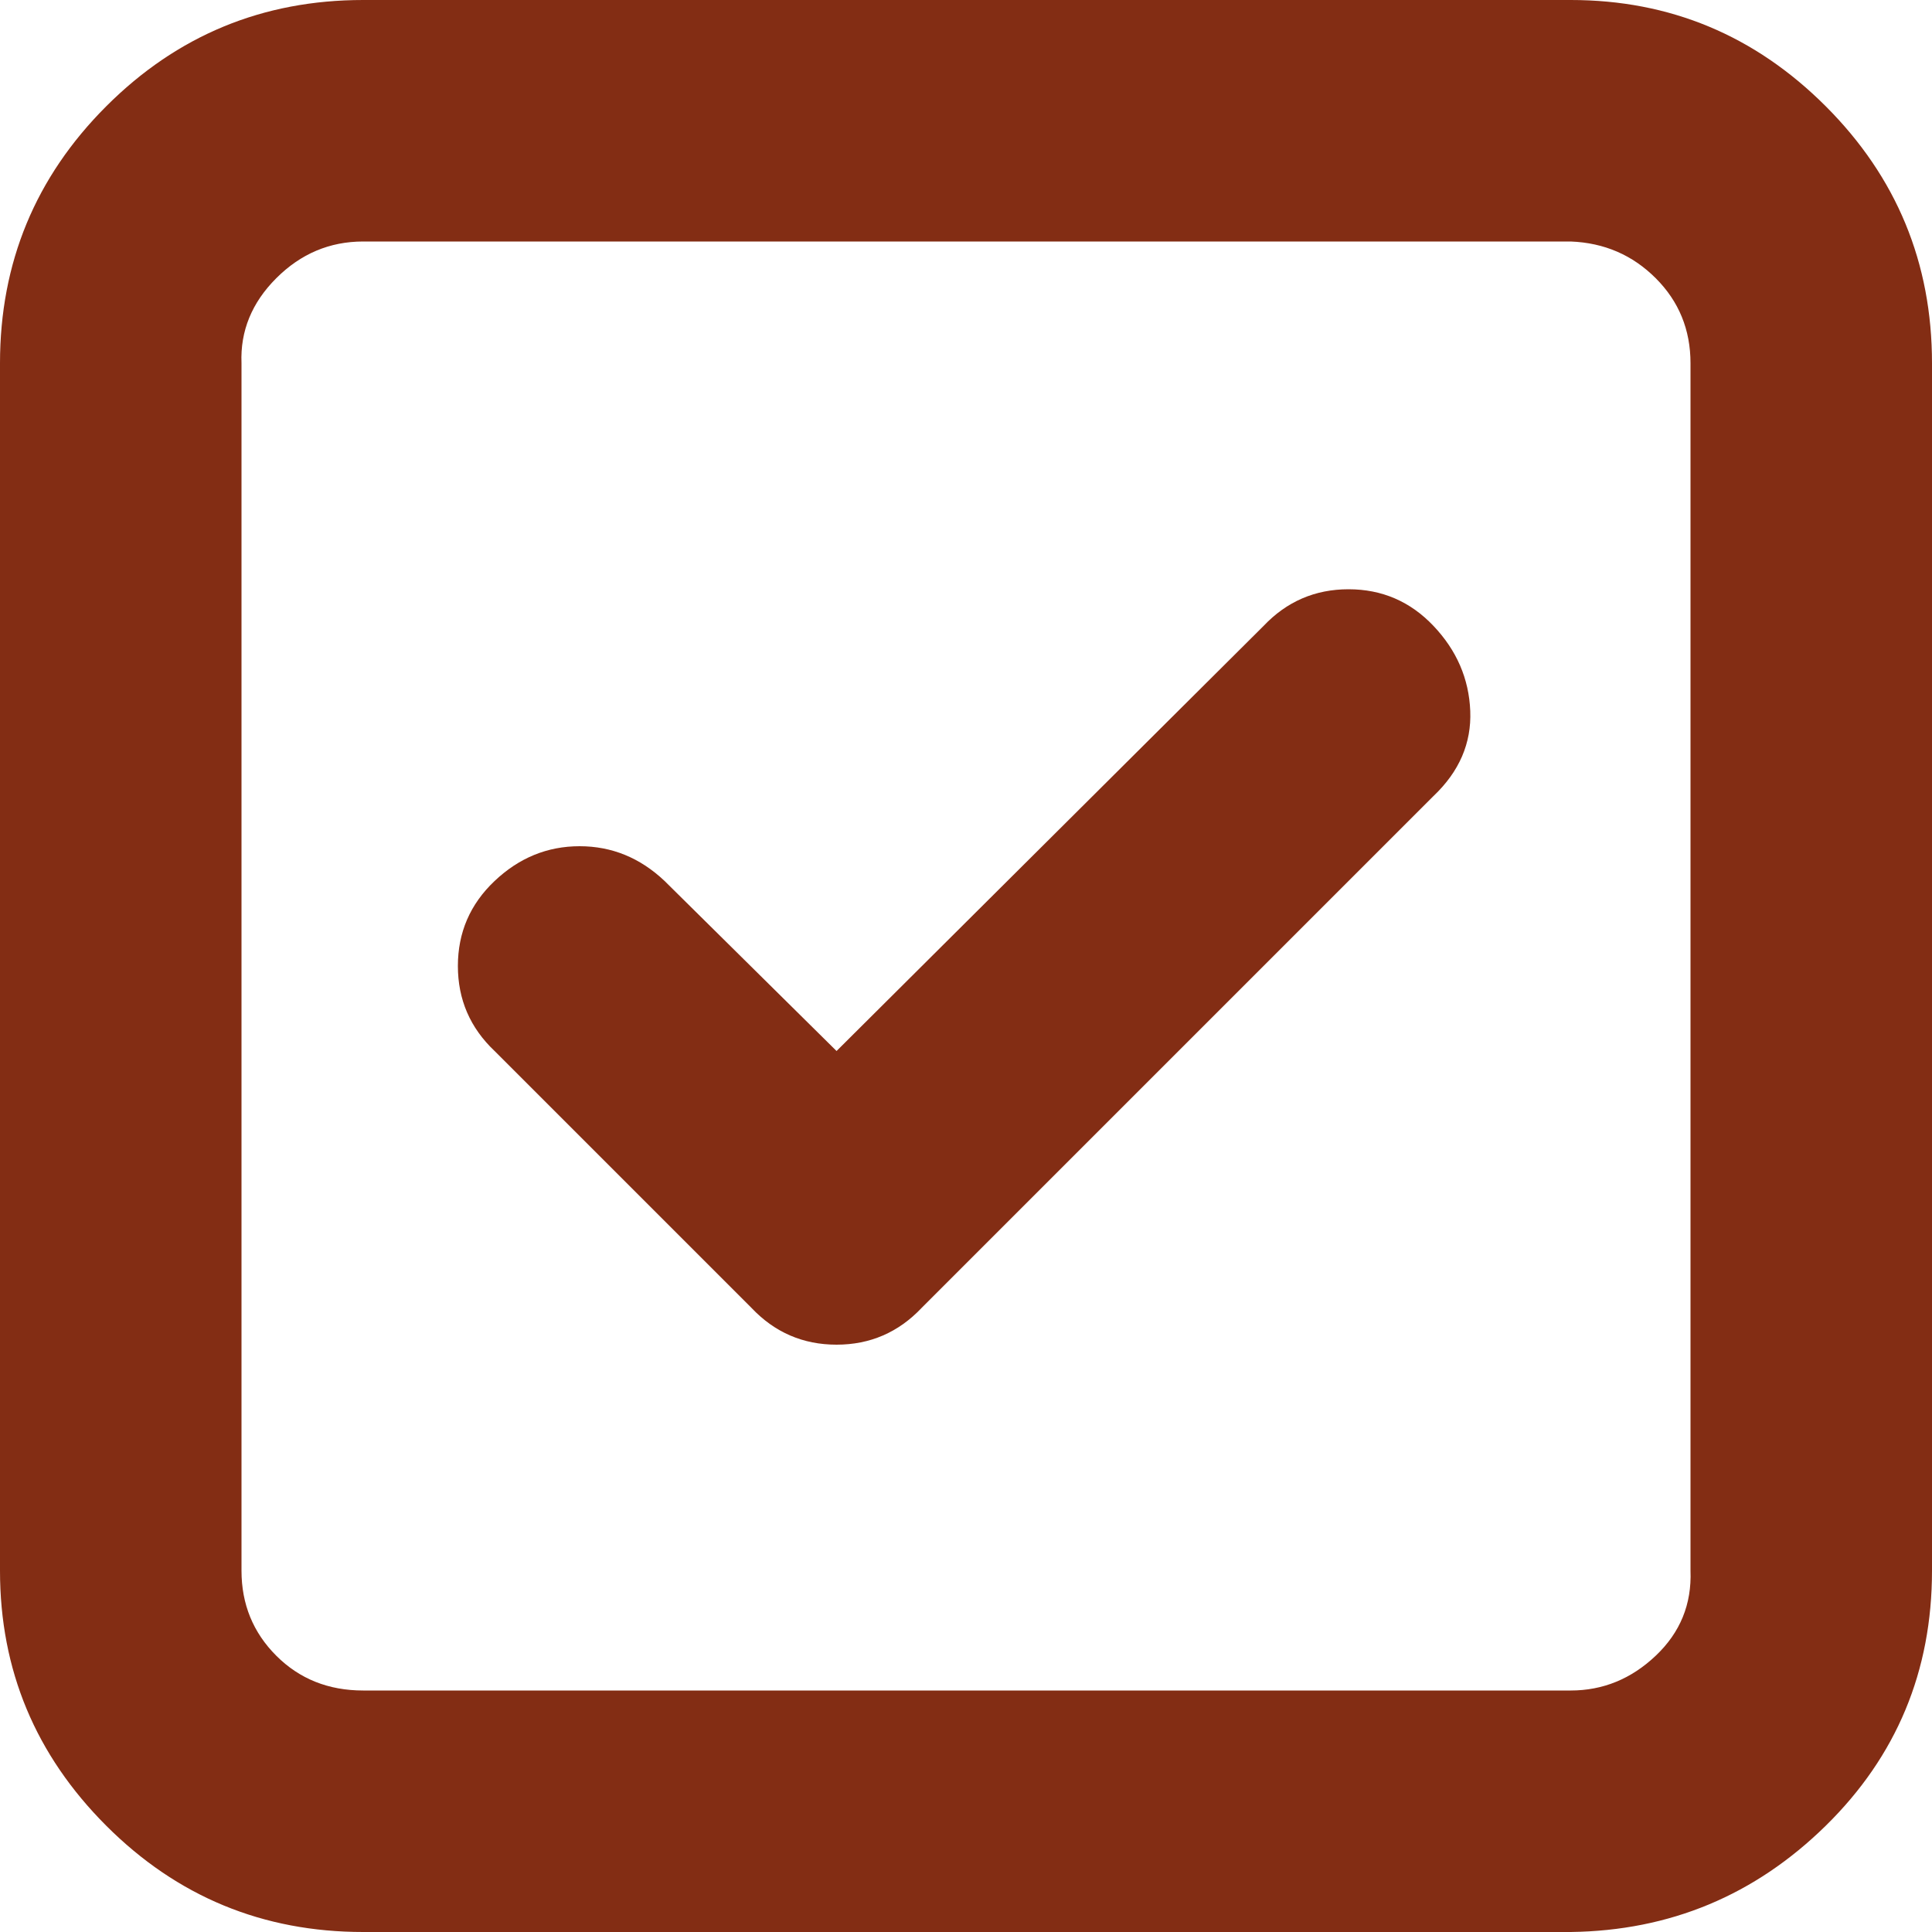
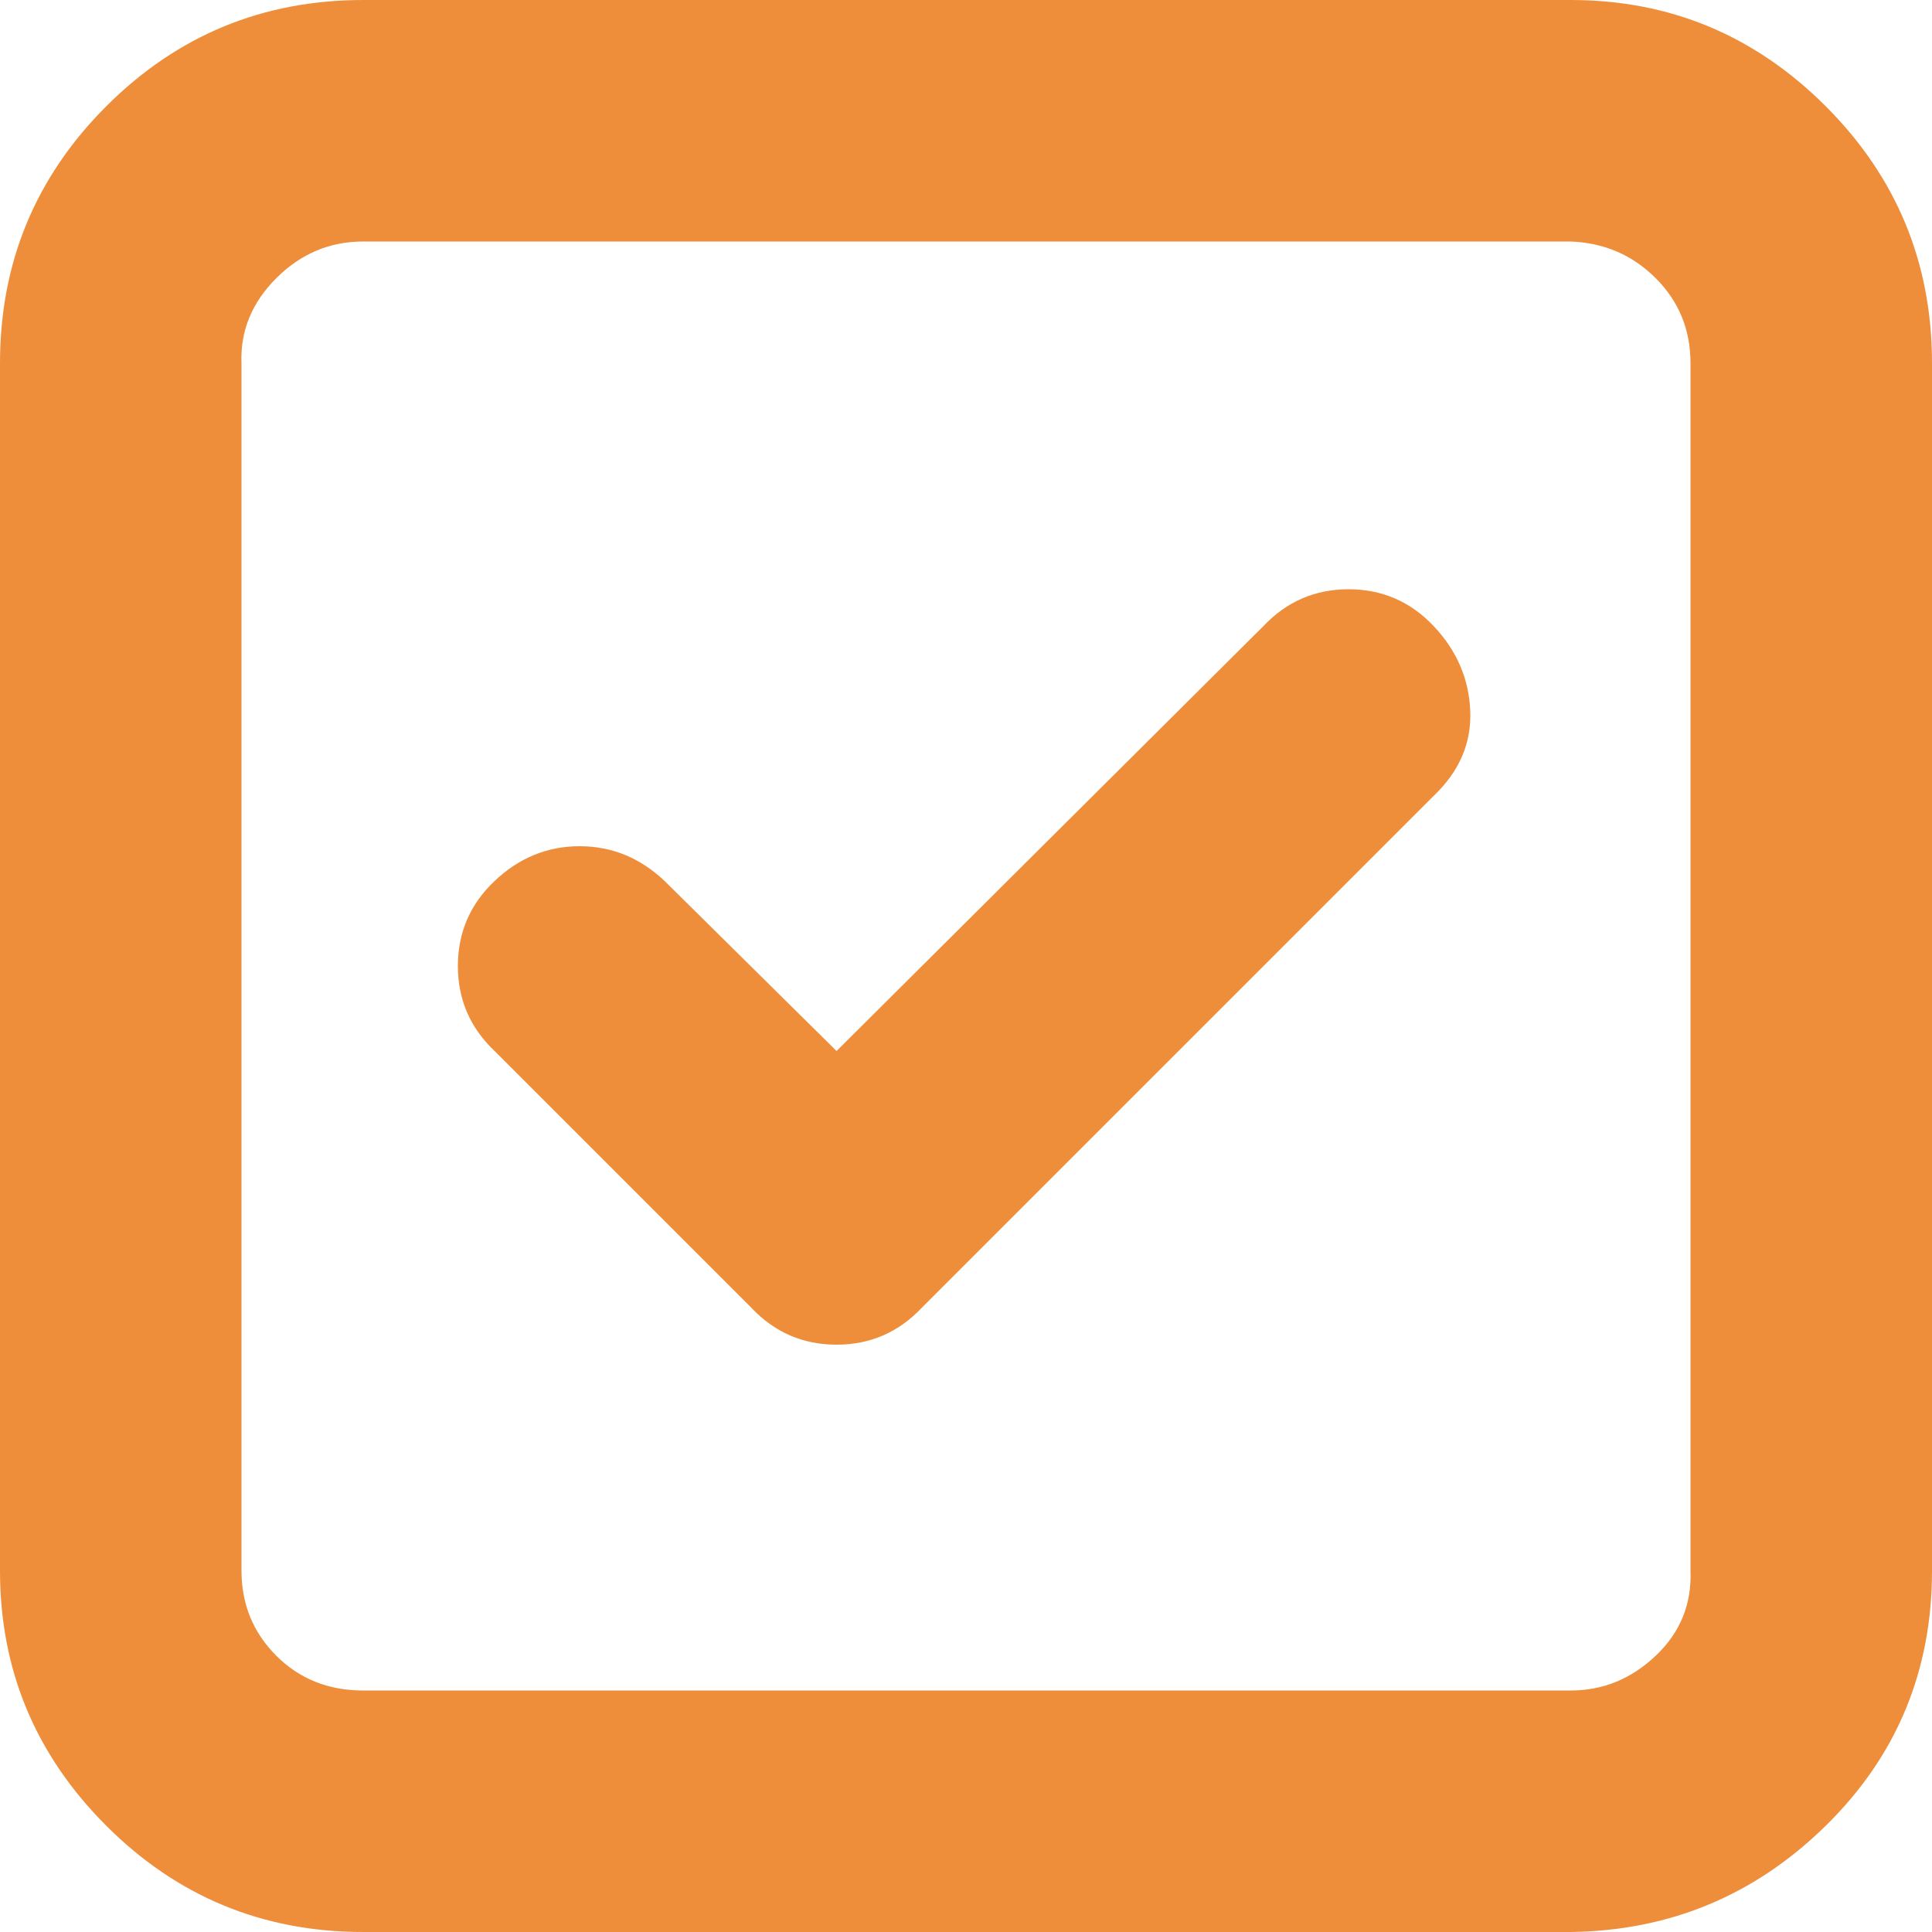
- <svg xmlns="http://www.w3.org/2000/svg" fill="#832d14" width="800px" height="800px" viewBox="0 0 32 32" version="1.1">
+ <svg xmlns="http://www.w3.org/2000/svg" fill="#ee8e3b" width="800px" height="800px" viewBox="0 0 32 32" version="1.1">
  <path d="M0 26.016v-20q0-2.496 1.76-4.256t4.256-1.76h20q2.464 0 4.224 1.76t1.76 4.256v20q0 2.496-1.76 4.224t-4.224 1.76h-20q-2.496 0-4.256-1.76t-1.76-4.224zM4 26.016q0 0.832 0.576 1.408t1.44 0.576h20q0.8 0 1.408-0.576t0.576-1.408v-20q0-0.832-0.576-1.408t-1.408-0.608h-20q-0.832 0-1.44 0.608t-0.576 1.408v20zM7.584 16q0-0.832 0.608-1.408t1.408-0.576 1.408 0.576l2.848 2.816 7.072-7.040q0.576-0.608 1.408-0.608t1.408 0.608 0.608 1.408-0.608 1.408l-8.48 8.48q-0.576 0.608-1.408 0.608t-1.408-0.608l-4.256-4.256q-0.608-0.576-0.608-1.408z" />
</svg>
